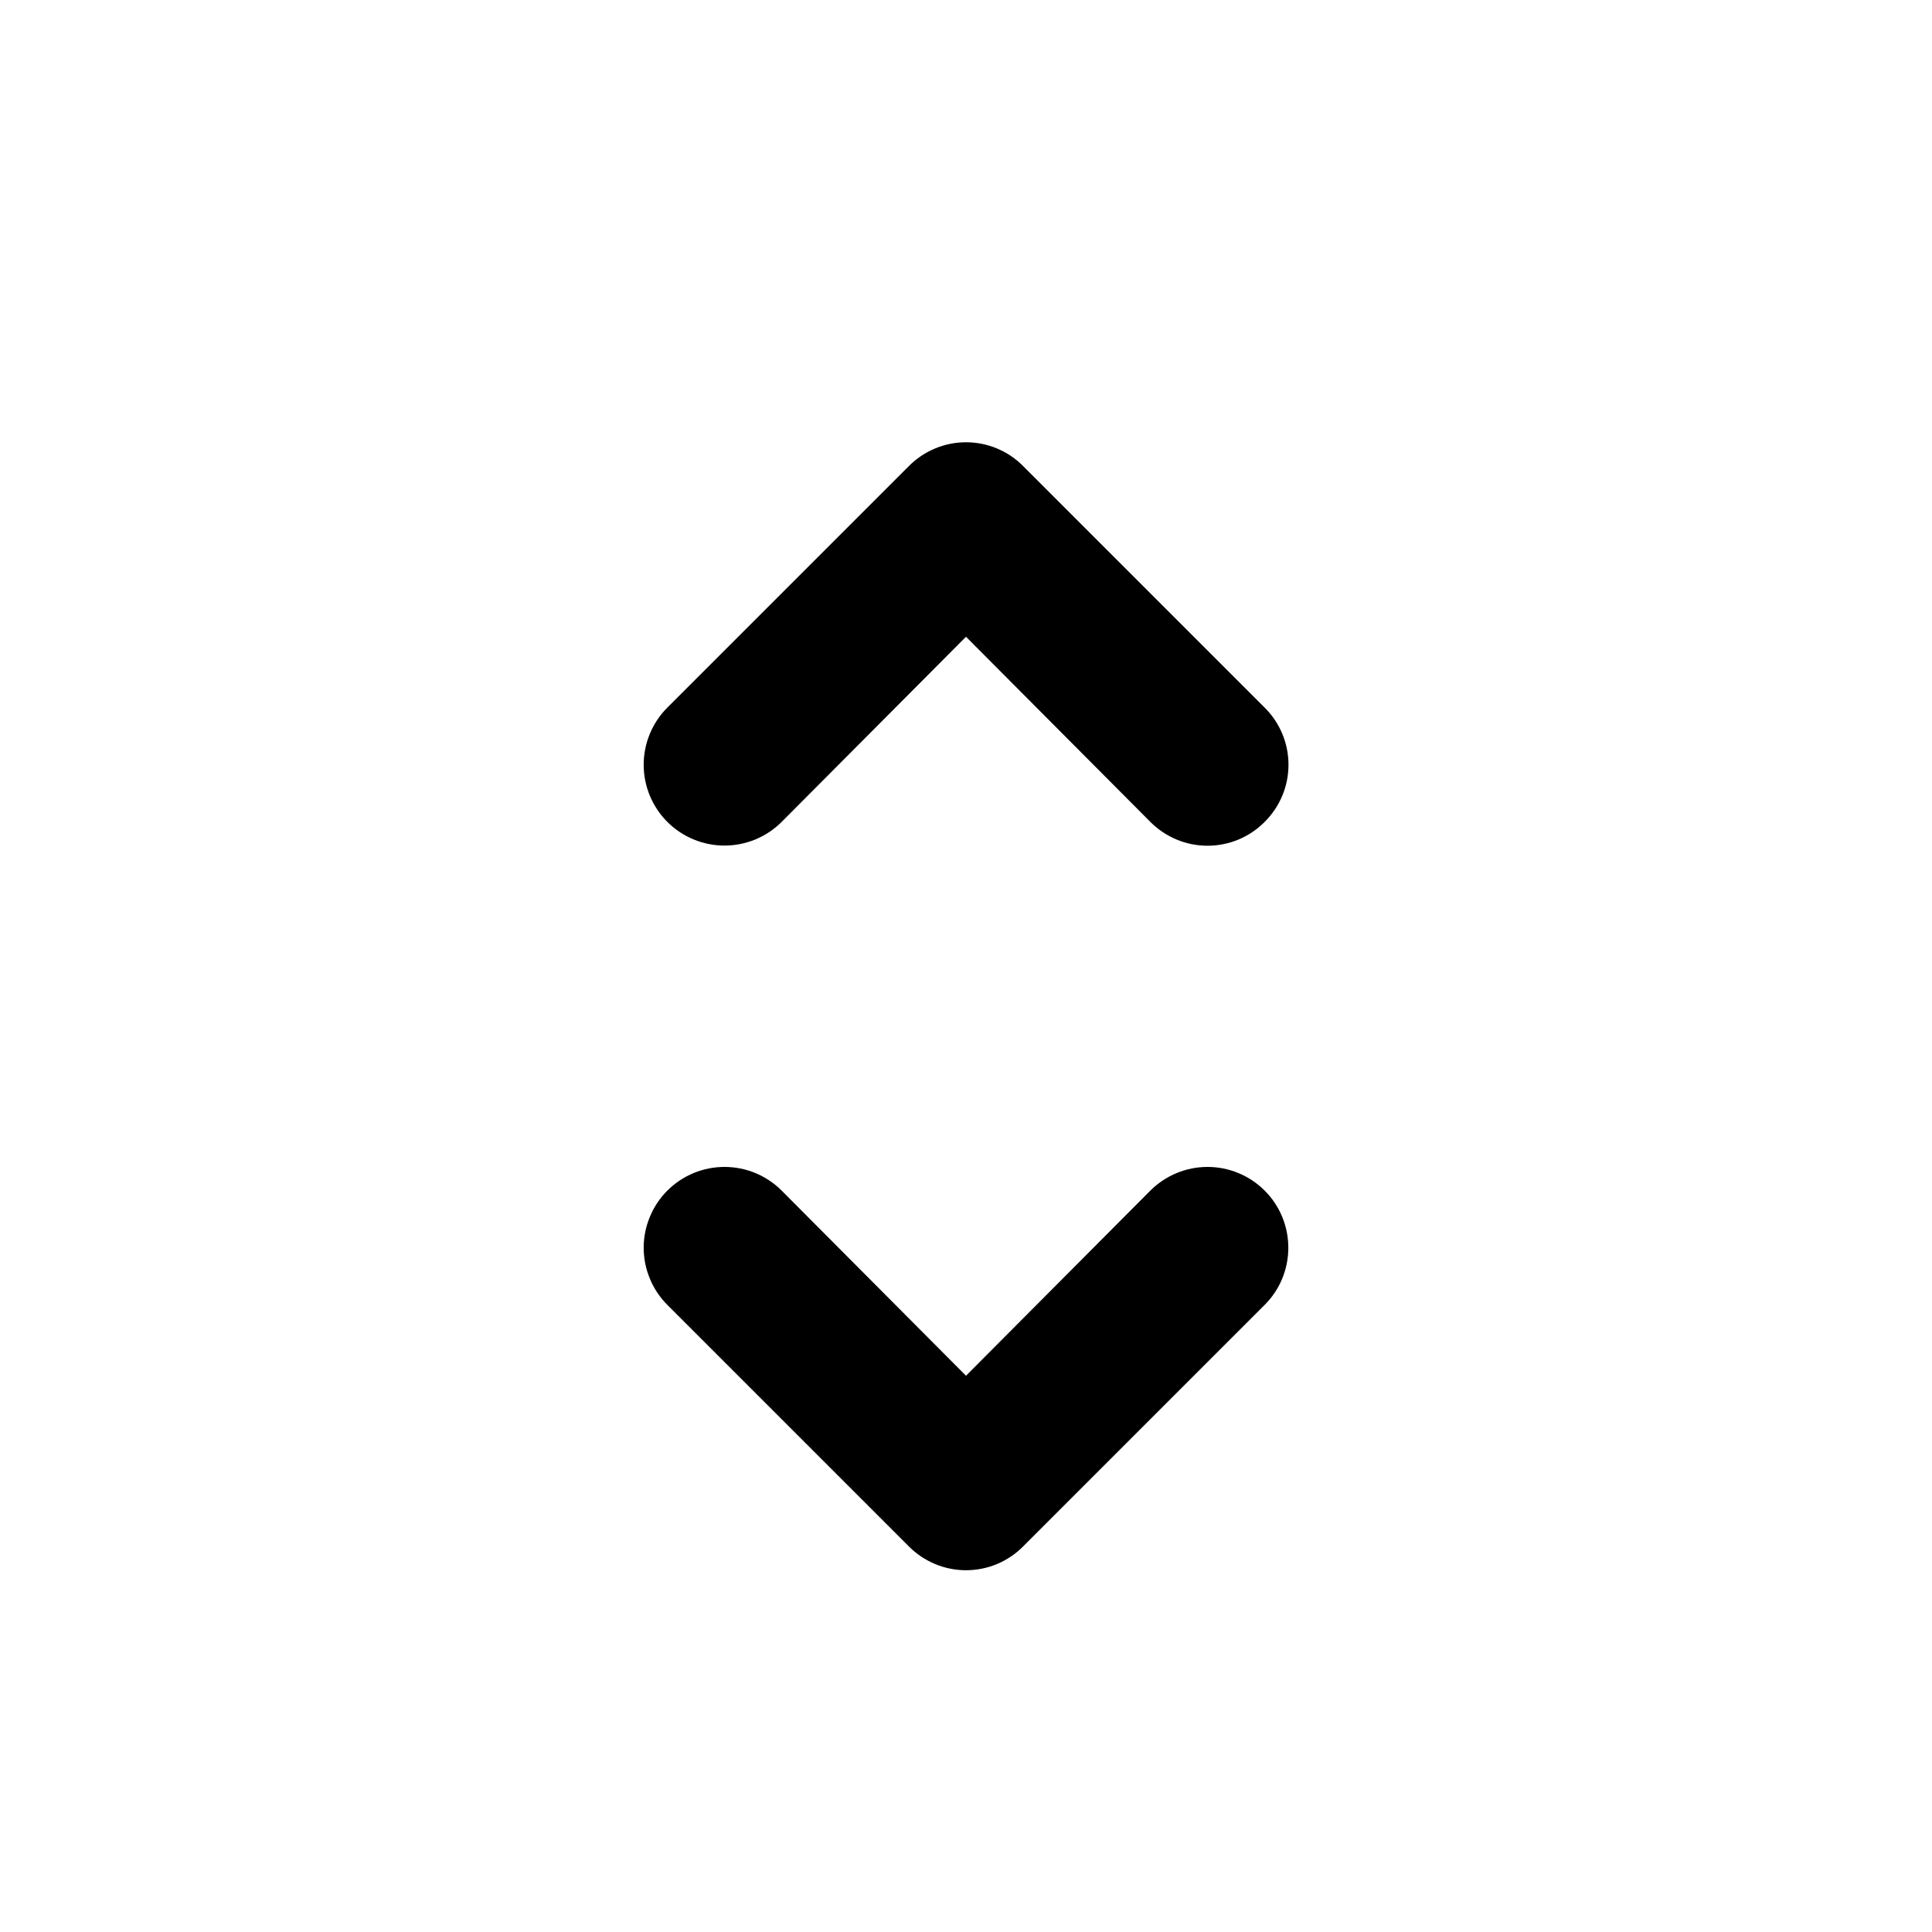
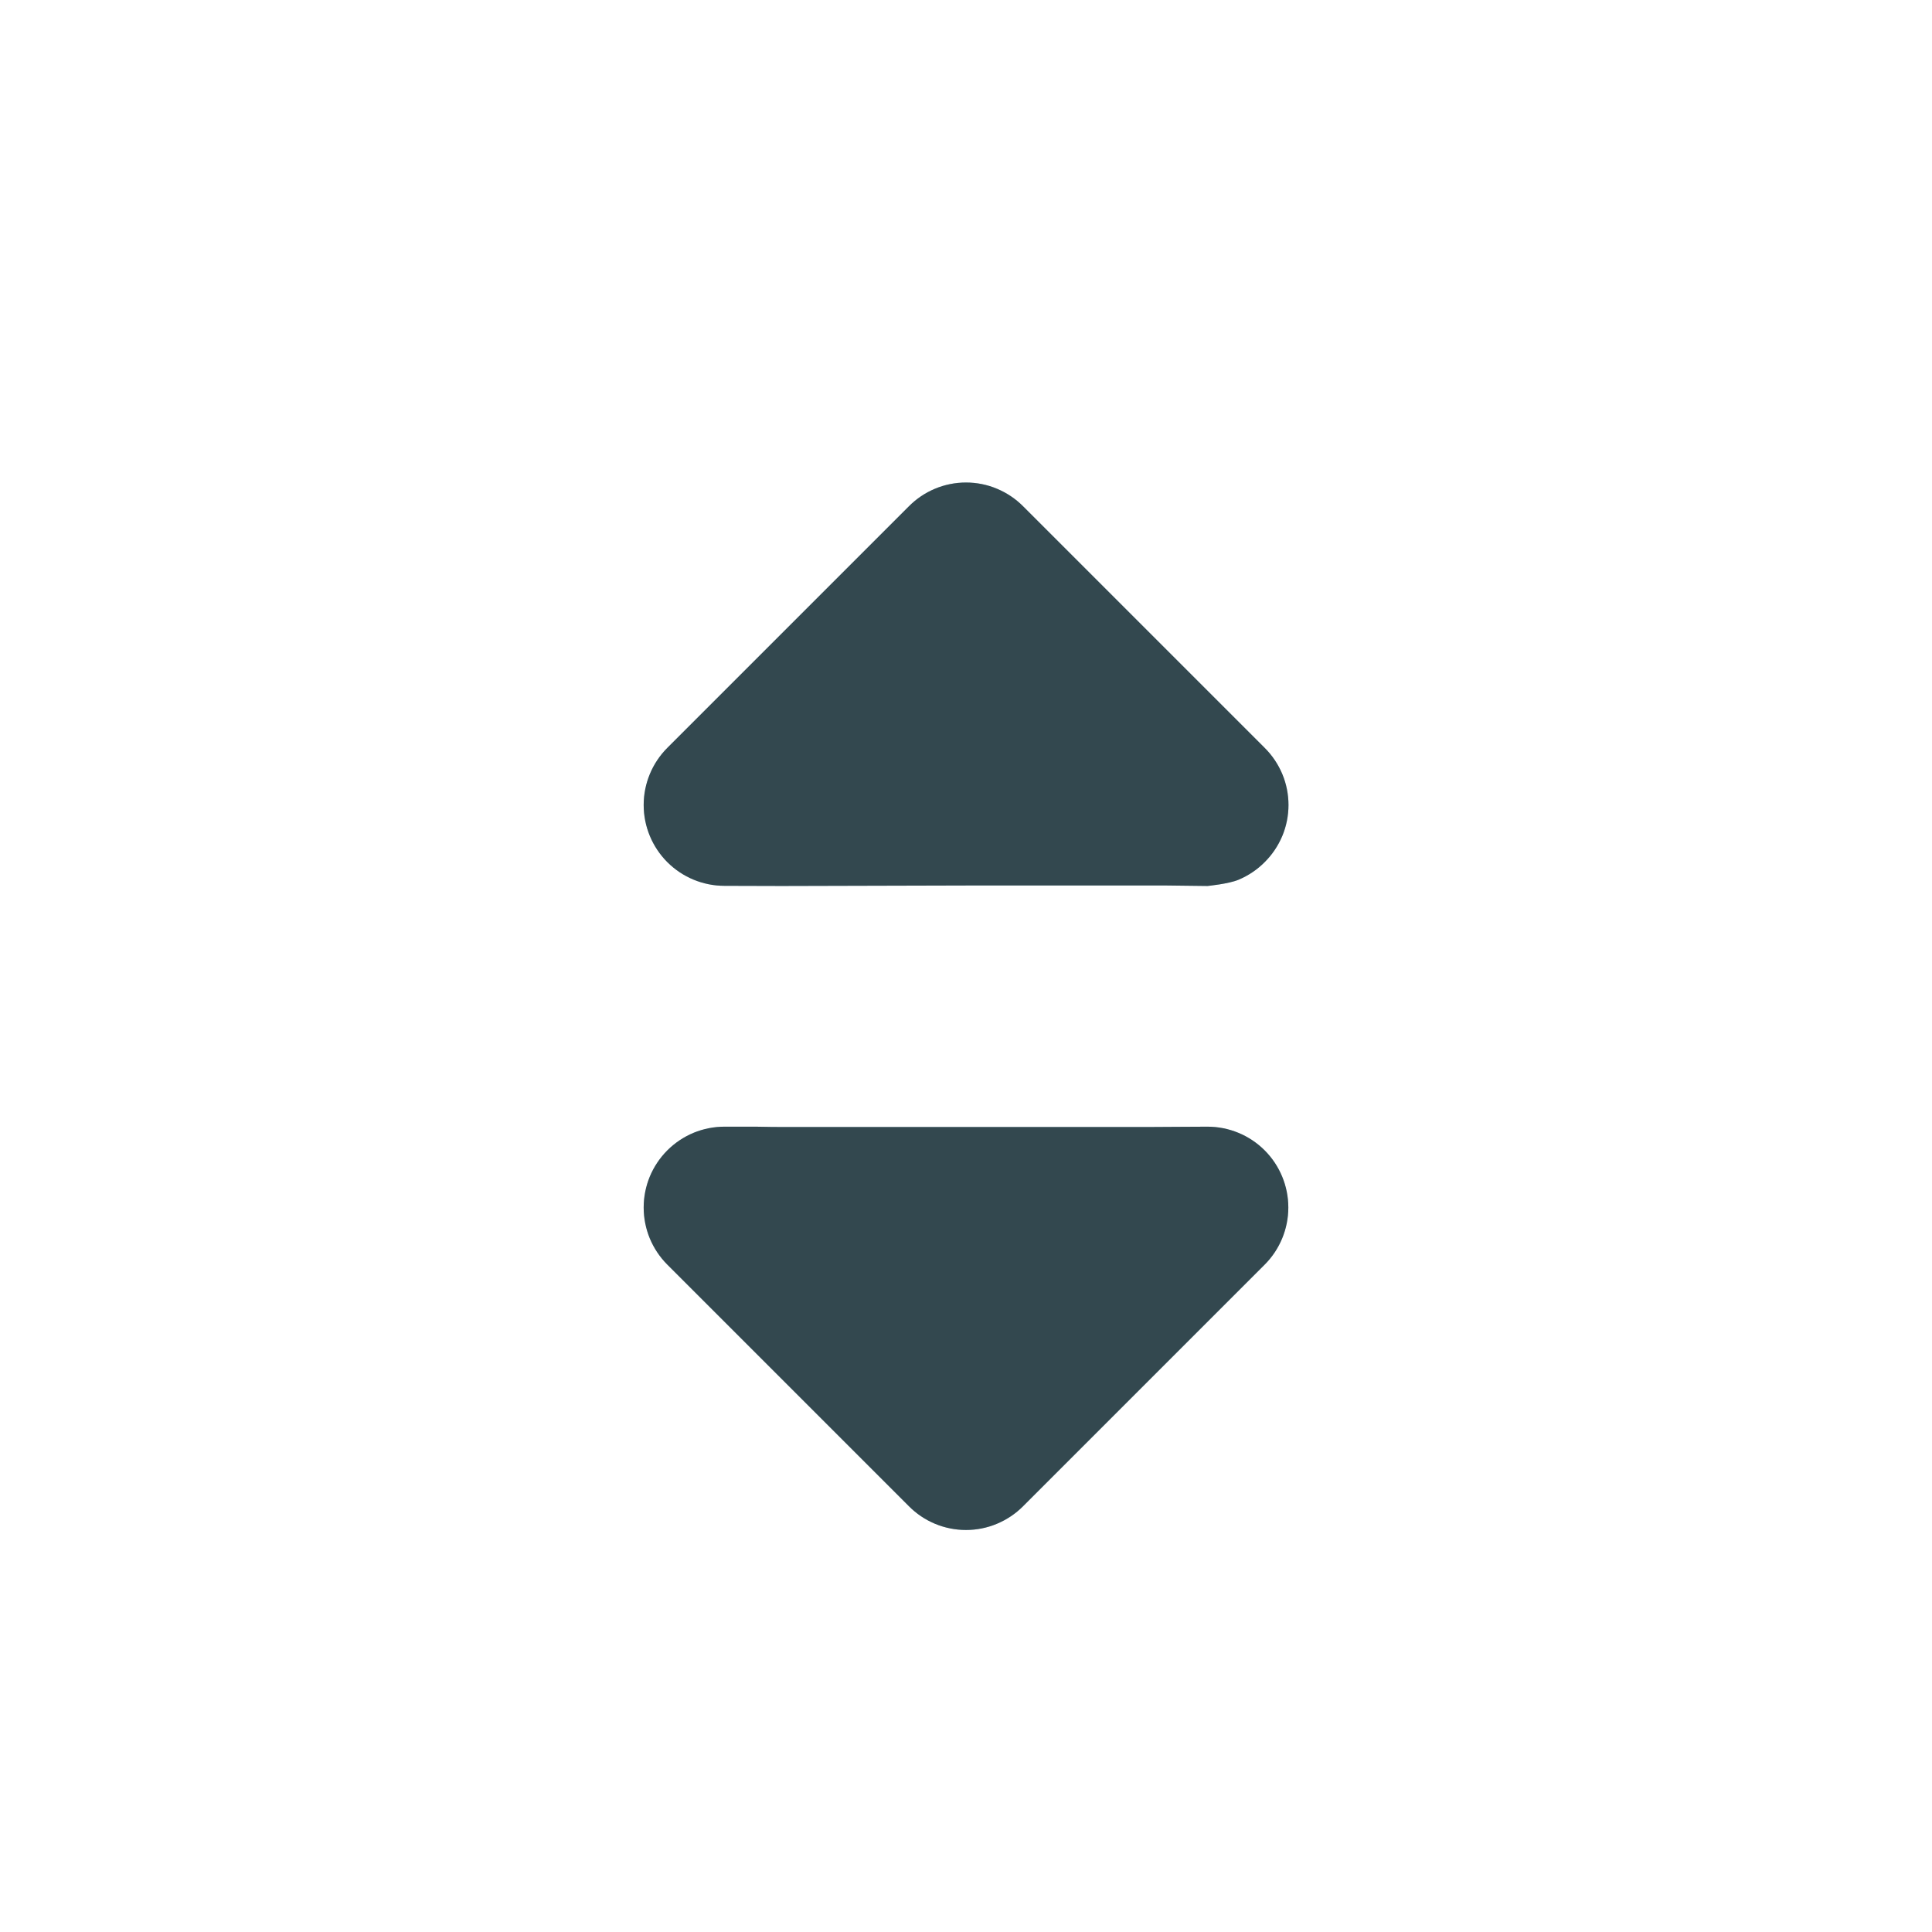
<svg xmlns="http://www.w3.org/2000/svg" width="24" height="24" viewBox="0 0 24 24">
-   <path d="M9.71 10.21L12 7.91L14.29 10.21C14.383 10.304 14.494 10.378 14.616 10.429C14.738 10.48 14.868 10.506 15 10.506C15.132 10.506 15.263 10.48 15.385 10.429C15.507 10.378 15.617 10.304 15.71 10.21C15.804 10.117 15.878 10.006 15.929 9.885C15.98 9.763 16.006 9.632 16.006 9.5C16.006 9.368 15.98 9.237 15.929 9.115C15.878 8.994 15.804 8.883 15.71 8.79L12.71 5.79C12.617 5.696 12.507 5.622 12.385 5.571C12.263 5.52 12.132 5.494 12 5.494C11.868 5.494 11.738 5.52 11.616 5.571C11.494 5.622 11.383 5.696 11.29 5.79L8.29 8.79C8.102 8.978 7.996 9.234 7.996 9.5C7.996 9.766 8.102 10.022 8.29 10.21C8.478 10.398 8.734 10.504 9 10.504C9.266 10.504 9.522 10.398 9.71 10.21ZM14.29 14.79L12 17.09L9.71 14.79C9.617 14.697 9.506 14.623 9.384 14.572C9.263 14.522 9.132 14.496 9 14.496C8.868 14.496 8.738 14.522 8.616 14.572C8.494 14.623 8.383 14.697 8.29 14.79C8.197 14.883 8.123 14.994 8.073 15.116C8.022 15.238 7.996 15.368 7.996 15.5C7.996 15.632 8.022 15.762 8.073 15.884C8.123 16.006 8.197 16.117 8.29 16.21L11.29 19.21C11.383 19.304 11.494 19.378 11.616 19.429C11.738 19.48 11.868 19.506 12 19.506C12.132 19.506 12.263 19.48 12.385 19.429C12.507 19.378 12.617 19.304 12.71 19.21L15.71 16.21C15.899 16.022 16.004 15.766 16.004 15.5C16.004 15.234 15.899 14.978 15.71 14.79C15.522 14.602 15.267 14.496 15 14.496C14.734 14.496 14.479 14.602 14.29 14.79Z" />
+   <path d="M9.71 11.006L12 11C12 11 14.08 11 14.29 11C14.5 11 14.5 11 14.5 11L15 11.006C15 11.006 15.263 10.98 15.384 10.929C15.506 10.878 15.617 10.804 15.71 10.71C15.804 10.617 15.878 10.506 15.929 10.385C15.98 10.263 16.006 10.132 16.006 10C16.006 9.868 15.98 9.737 15.929 9.615C15.878 9.494 15.804 9.383 15.71 9.29L12.71 6.29C12.617 6.196 12.506 6.122 12.384 6.071C12.263 6.02 12.132 5.994 12 5.994C11.868 5.994 11.737 6.02 11.615 6.071C11.493 6.122 11.383 6.196 11.29 6.29L8.29 9.29C8.102 9.478 7.996 9.734 7.996 10C7.996 10.266 8.102 10.522 8.29 10.71C8.478 10.898 8.734 11.004 9 11.004C9.266 11.004 9.71 11.006 9.71 11.006ZM14.29 14H12H9.71C9.5 14 9.5 13.996 9.384 13.996C9 13.996 9.132 13.996 9 13.996C8.868 13.996 8.738 14.022 8.616 14.072C8.494 14.123 8.383 14.197 8.29 14.29C8.197 14.383 8.123 14.494 8.072 14.616C8.022 14.738 7.996 14.868 7.996 15C7.996 15.132 8.022 15.262 8.072 15.384C8.123 15.506 8.197 15.617 8.29 15.71L11.29 18.71C11.383 18.804 11.493 18.878 11.615 18.929C11.737 18.98 11.868 19.006 12 19.006C12.132 19.006 12.263 18.98 12.384 18.929C12.506 18.878 12.617 18.804 12.71 18.71L15.71 15.71C15.898 15.522 16.004 15.266 16.004 15C16.004 14.734 15.898 14.478 15.71 14.29C15.522 14.102 15.266 13.996 15 13.996C14.734 13.996 14.5 14 14.29 14Z" fill="#00698F" fill-opacity="0.5" />
+   <path d="M9.71 11.006L12 11C12 11 14.08 11 14.29 11C14.5 11 14.5 11 14.5 11L15 11.006C15 11.006 15.263 10.98 15.384 10.929C15.506 10.878 15.617 10.804 15.71 10.71C15.804 10.617 15.878 10.506 15.929 10.385C15.98 10.263 16.006 10.132 16.006 10C16.006 9.868 15.98 9.737 15.929 9.615C15.878 9.494 15.804 9.383 15.71 9.29L12.71 6.29C12.617 6.196 12.506 6.122 12.384 6.071C12.263 6.02 12.132 5.994 12 5.994C11.868 5.994 11.737 6.02 11.615 6.071C11.493 6.122 11.383 6.196 11.29 6.29L8.29 9.29C8.102 9.478 7.996 9.734 7.996 10C7.996 10.266 8.102 10.522 8.29 10.71C8.478 10.898 8.734 11.004 9 11.004C9.266 11.004 9.71 11.006 9.71 11.006ZM14.29 14H12H9.71C9.5 14 9.5 13.996 9.384 13.996C9 13.996 9.132 13.996 9 13.996C8.868 13.996 8.738 14.022 8.616 14.072C8.494 14.123 8.383 14.197 8.29 14.29C8.197 14.383 8.123 14.494 8.072 14.616C8.022 14.738 7.996 14.868 7.996 15C7.996 15.132 8.022 15.262 8.072 15.384C8.123 15.506 8.197 15.617 8.29 15.71L11.29 18.71C11.383 18.804 11.493 18.878 11.615 18.929C11.737 18.98 11.868 19.006 12 19.006C12.132 19.006 12.263 18.98 12.384 18.929C12.506 18.878 12.617 18.804 12.71 18.71L15.71 15.71C15.898 15.522 16.004 15.266 16.004 15C16.004 14.734 15.898 14.478 15.71 14.29C15.522 14.102 15.266 13.996 15 13.996C14.734 13.996 14.5 14 14.29 14Z" fill="black" fill-opacity="0.6" />
</svg>
